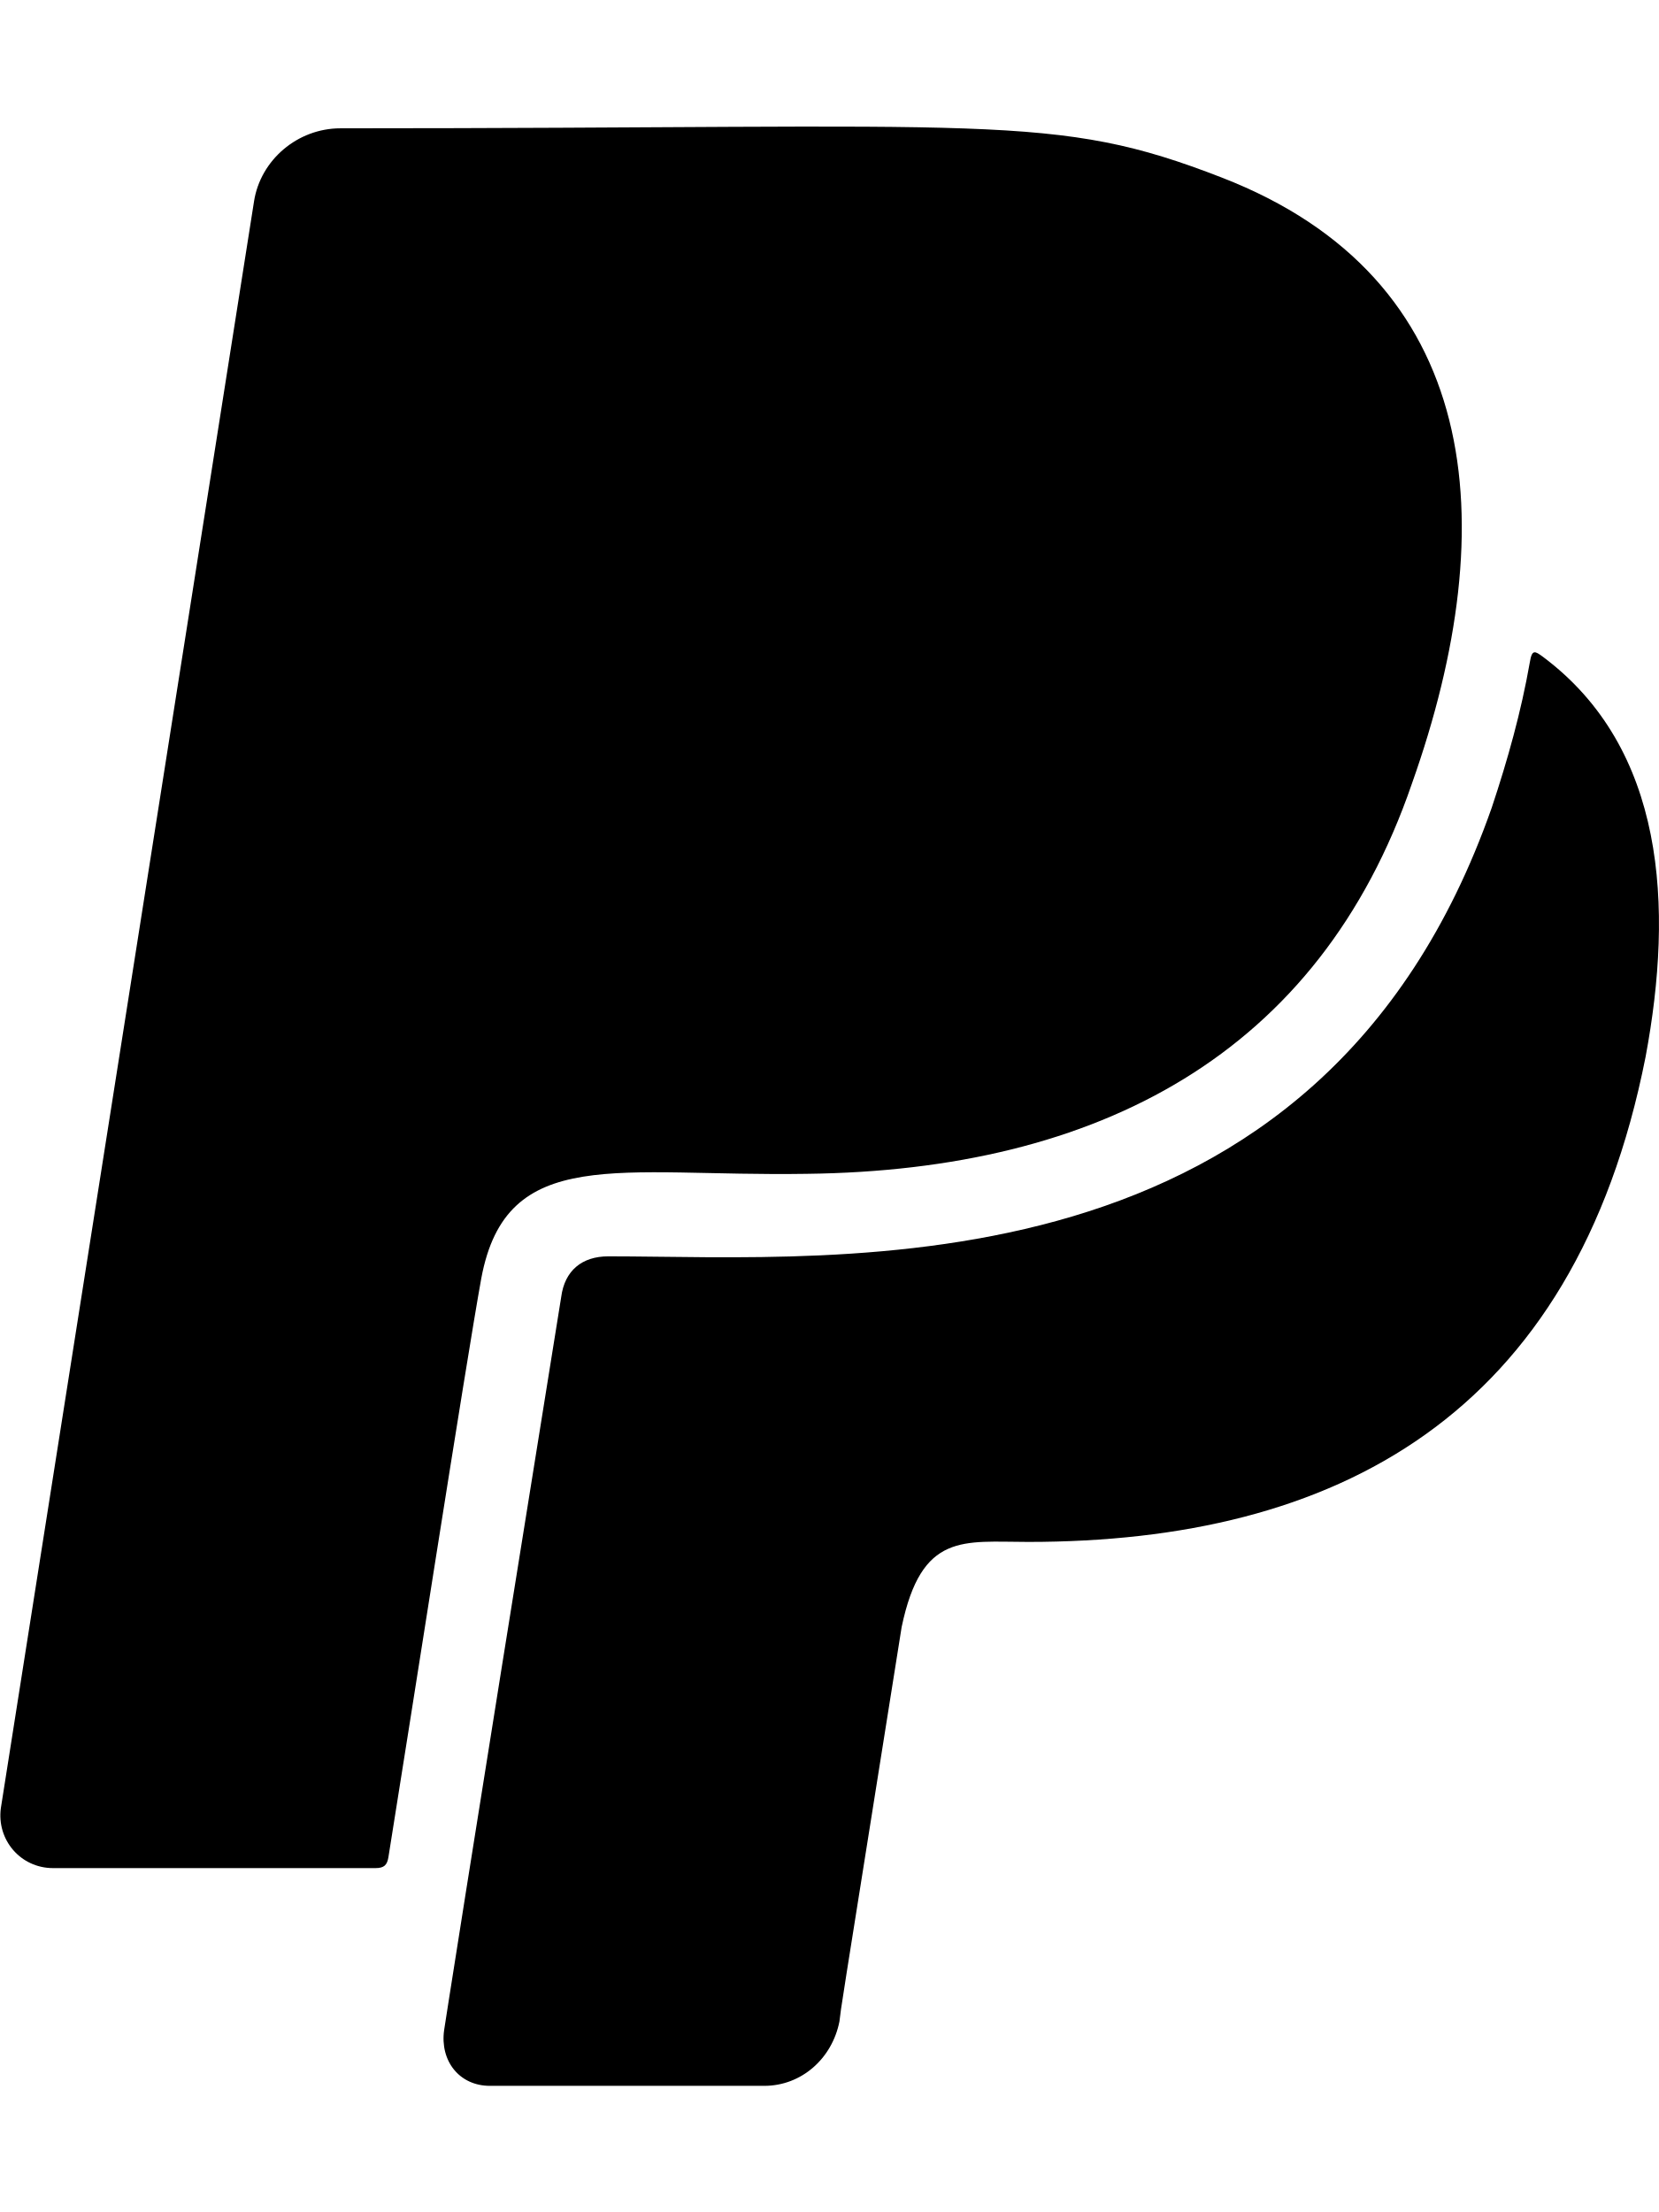
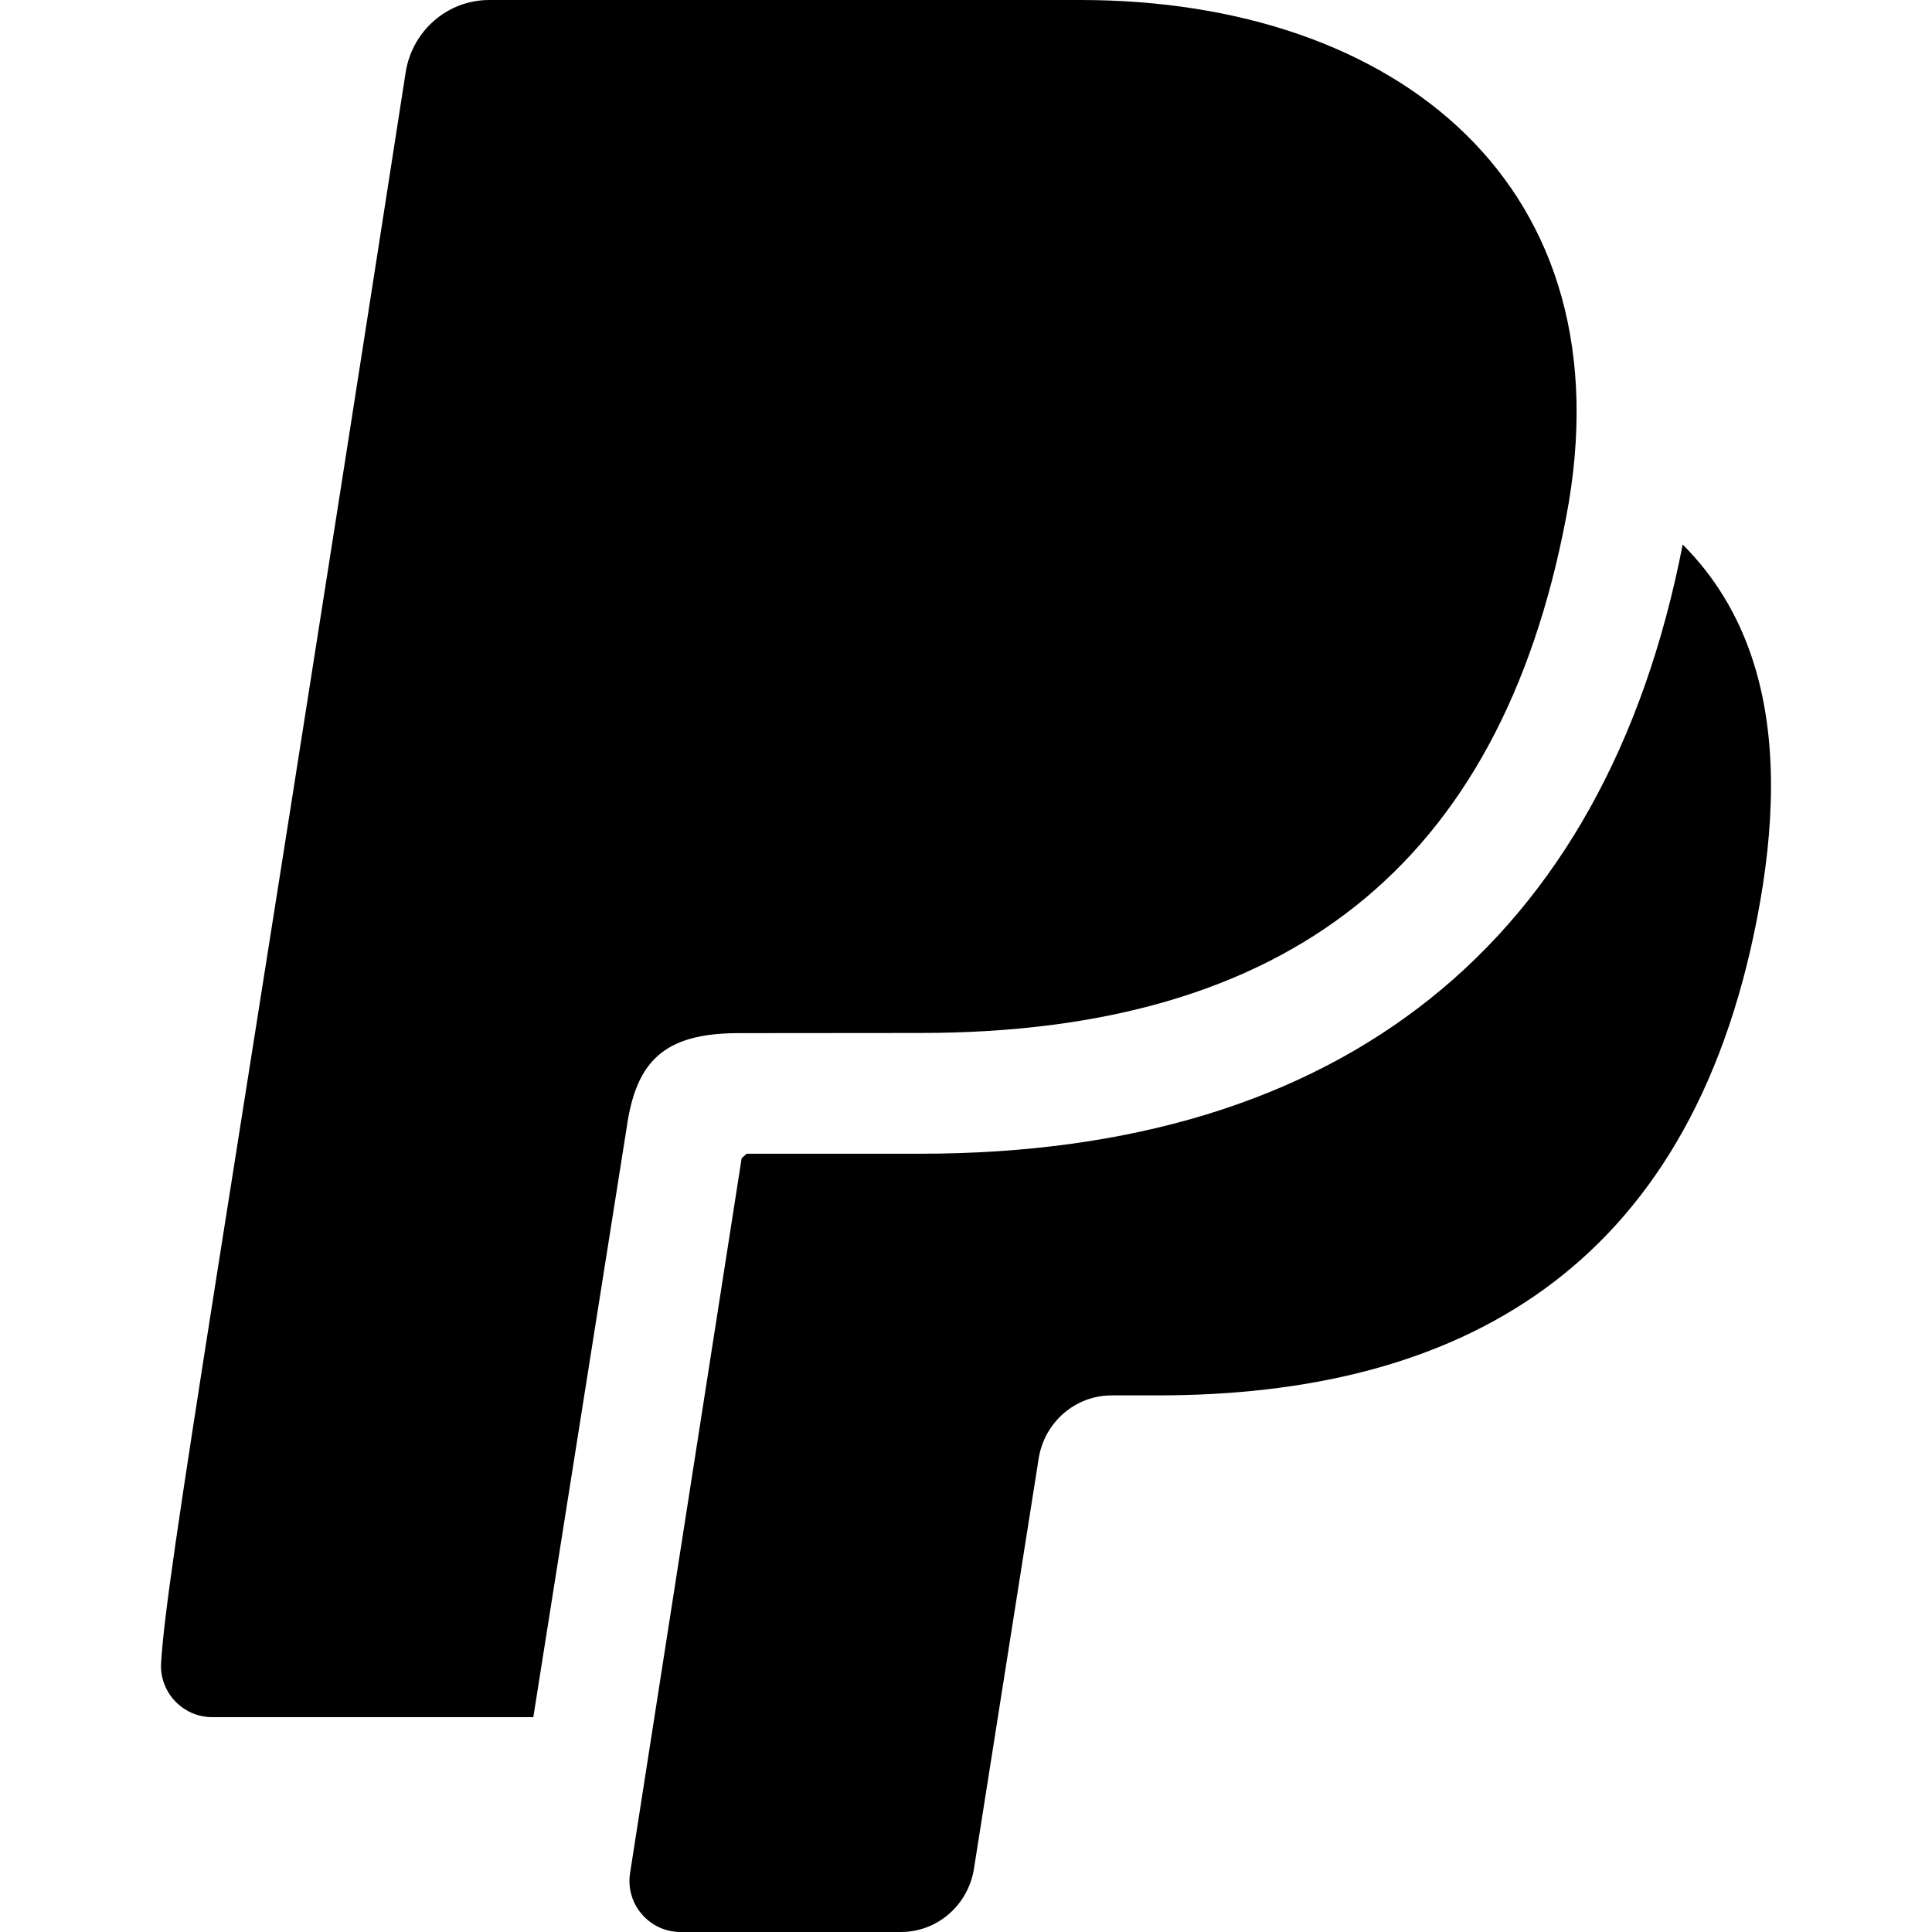
- <svg xmlns="http://www.w3.org/2000/svg" aria-hidden="true" data-prefix="fab" data-icon="paypal" class="svg-inline--fa fa-paypal fa-w-12" role="img" viewBox="0 0 384 512">
-   <path fill="currentColor" d="M111.4 295.9c-3.5 19.2-17.4 108.7-21.5 134-.3 1.8-1 2.5-3 2.5H12.3c-7.6 0-13.1-6.6-12.1-13.9L58.8 46.6c1.5-9.6 10.1-16.9 20-16.9 152.3 0 165.1-3.7 204 11.4 60.1 23.3 65.6 79.5 44 140.3-21.5 62.6-72.5 89.5-140.1 90.3-43.4.7-69.5-7-75.3 24.2zM357.1 152c-1.8-1.3-2.5-1.8-3 1.3-2 11.4-5.1 22.5-8.8 33.6-39.9 113.8-150.5 103.9-204.5 103.9-6.1 0-10.1 3.3-10.9 9.4-22.6 140.4-27.1 169.7-27.1 169.7-1 7.1 3.5 12.9 10.6 12.9h63.5c8.6 0 15.7-6.3 17.4-14.9.7-5.4-1.1 6.1 14.4-91.3 4.6-22 14.3-19.7 29.3-19.7 71 0 126.4-28.8 142.9-112.3 6.5-34.8 4.6-71.4-23.8-92.6z" />
+ <svg xmlns="http://www.w3.org/2000/svg" width="24" height="24" viewBox="0 0 24 24">
+   <path d="M22 9.761c0 .536-.065 1.084-.169 1.627-.847 4.419-3.746 5.946-7.449 5.946h-.572c-.453 0-.838.334-.908.789l-.803 5.09c-.071.453-.456.787-.908.787h-2.736c-.39 0-.688-.348-.628-.732l1.386-8.88.062-.056h2.155c5.235 0 8.509-2.618 9.473-7.568.812.814 1.097 1.876 1.097 2.997zm-14.216 4.252c.116-.826.459-1.177 1.385-1.179l2.26-.002c4.574 0 7.198-2.09 8.023-6.39.8-4.134-2.102-6.442-6.031-6.442h-7.344c-.517 0-.958.382-1.038.901-2.304 14.835-2.97 18.607-3.038 19.758-.021.362.269.672.635.672h3.989l1.159-7.318z" />
</svg>
